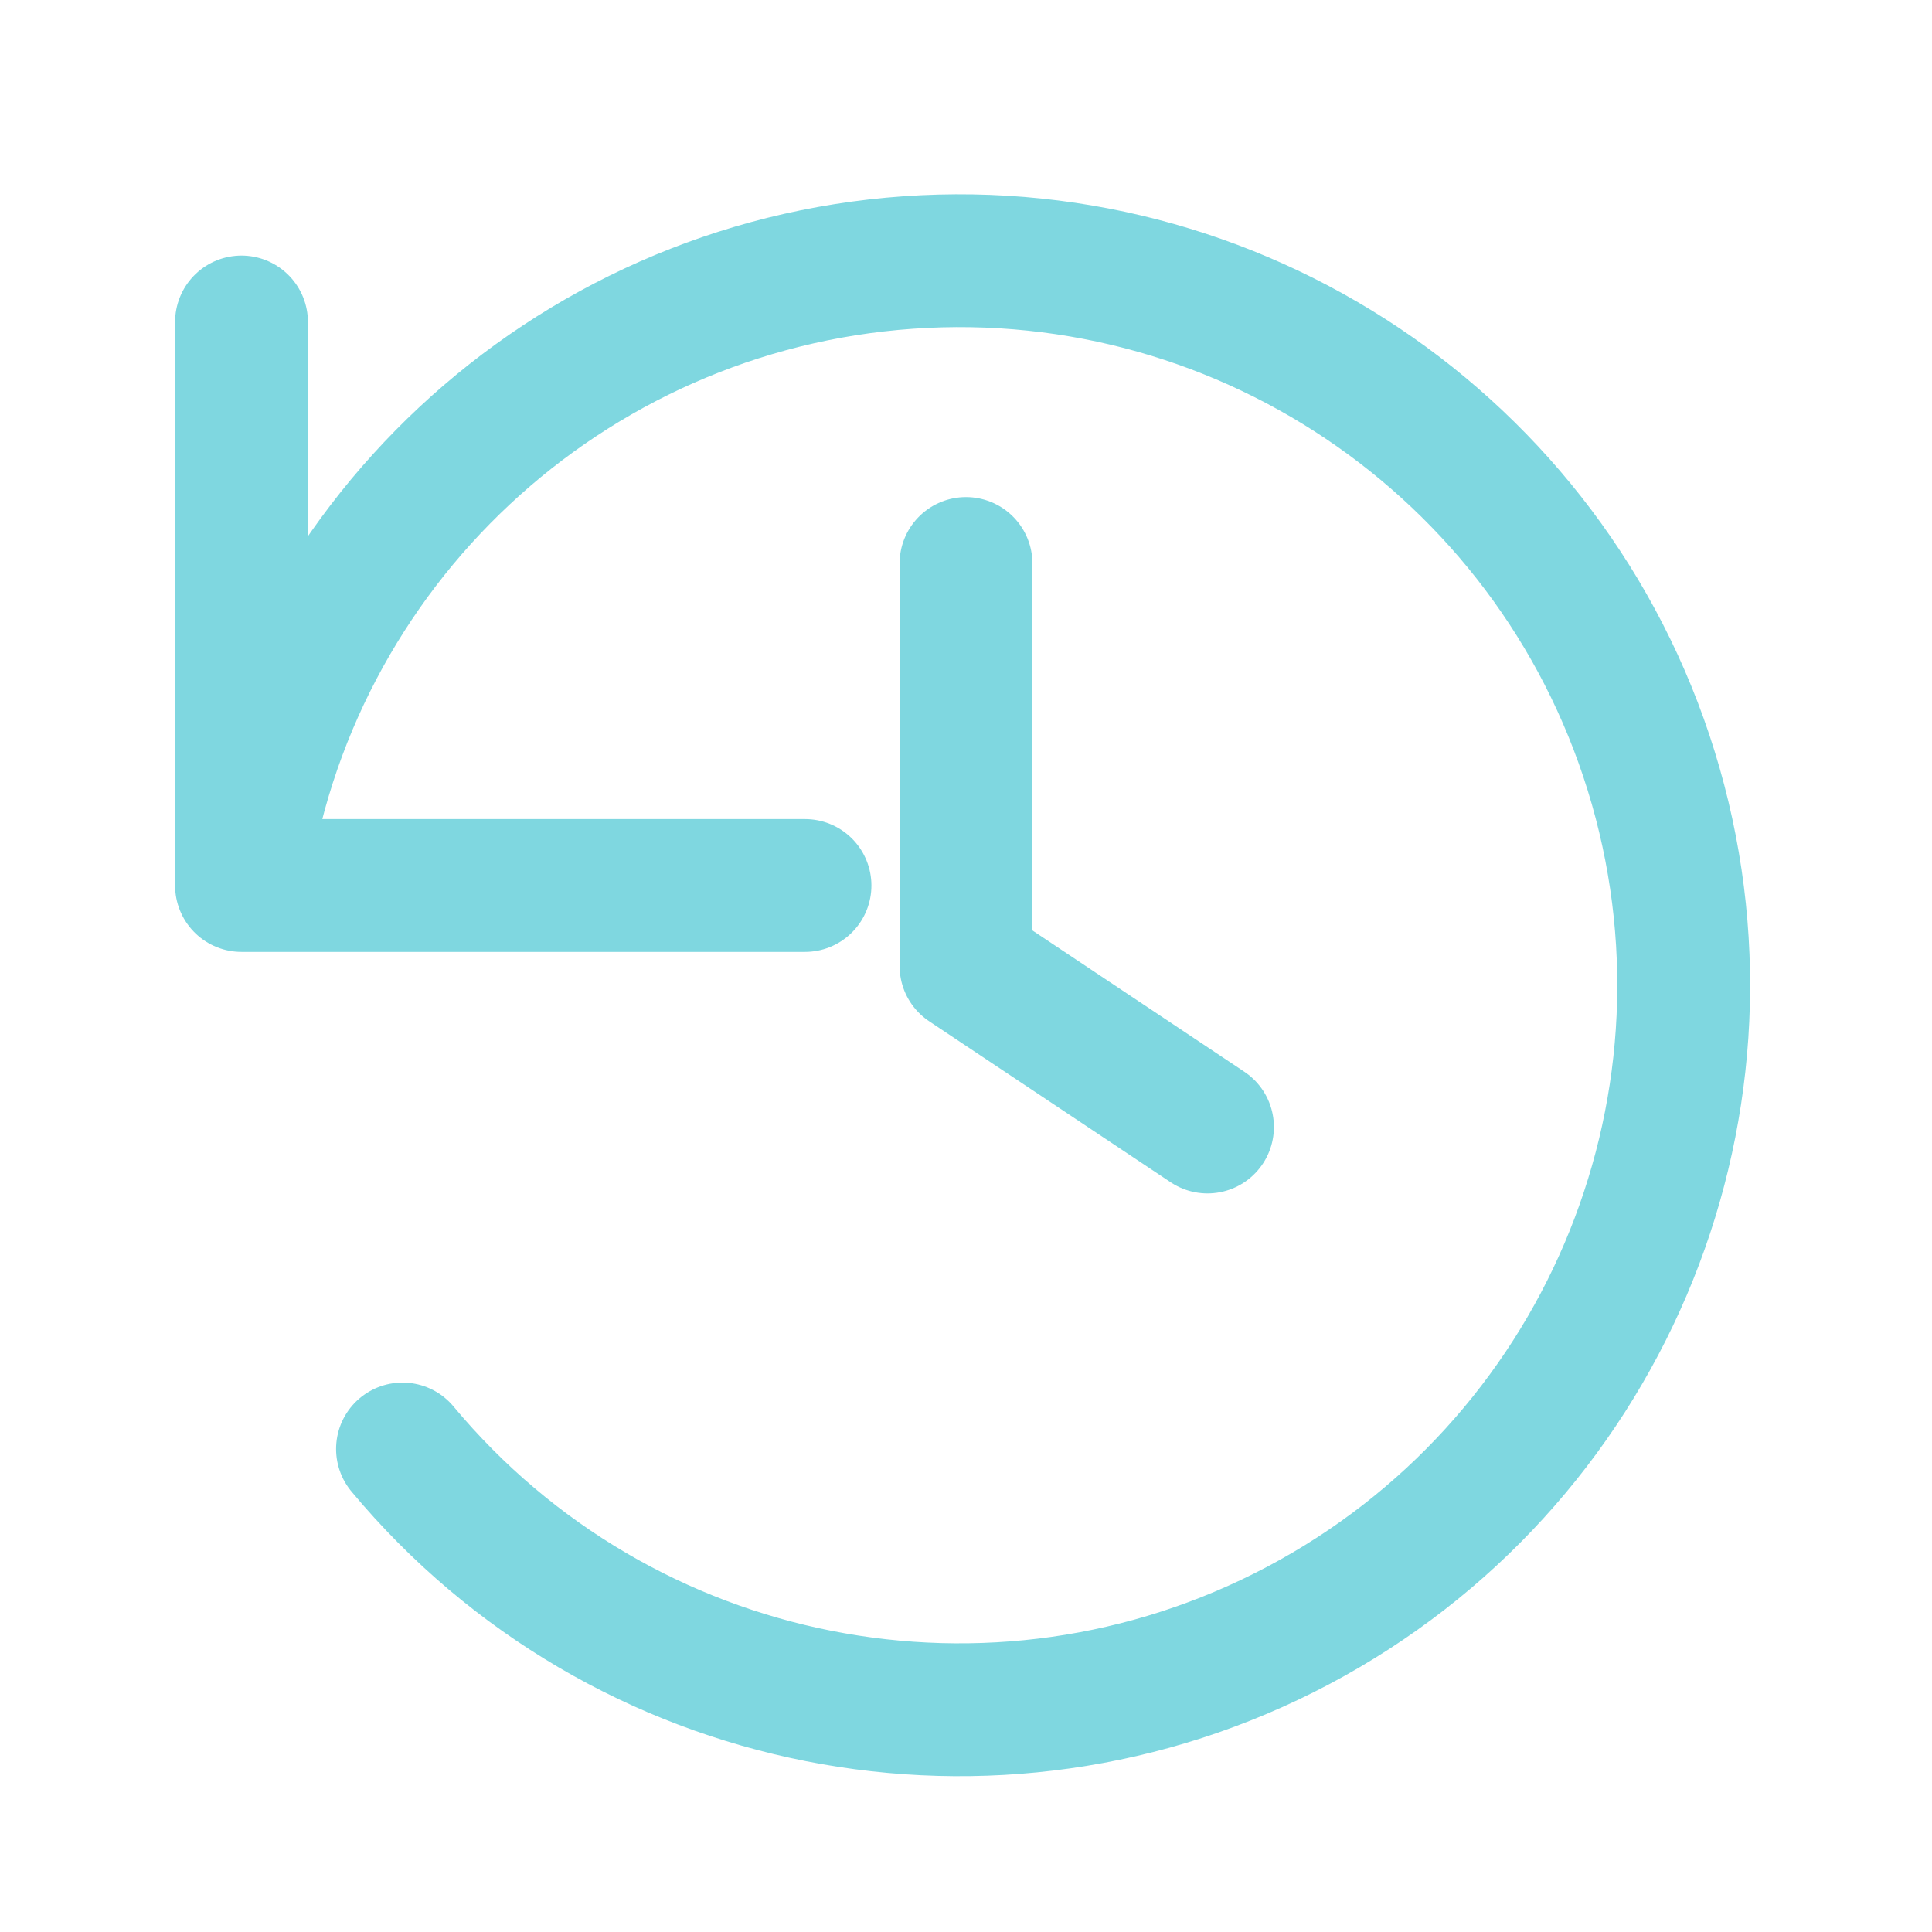
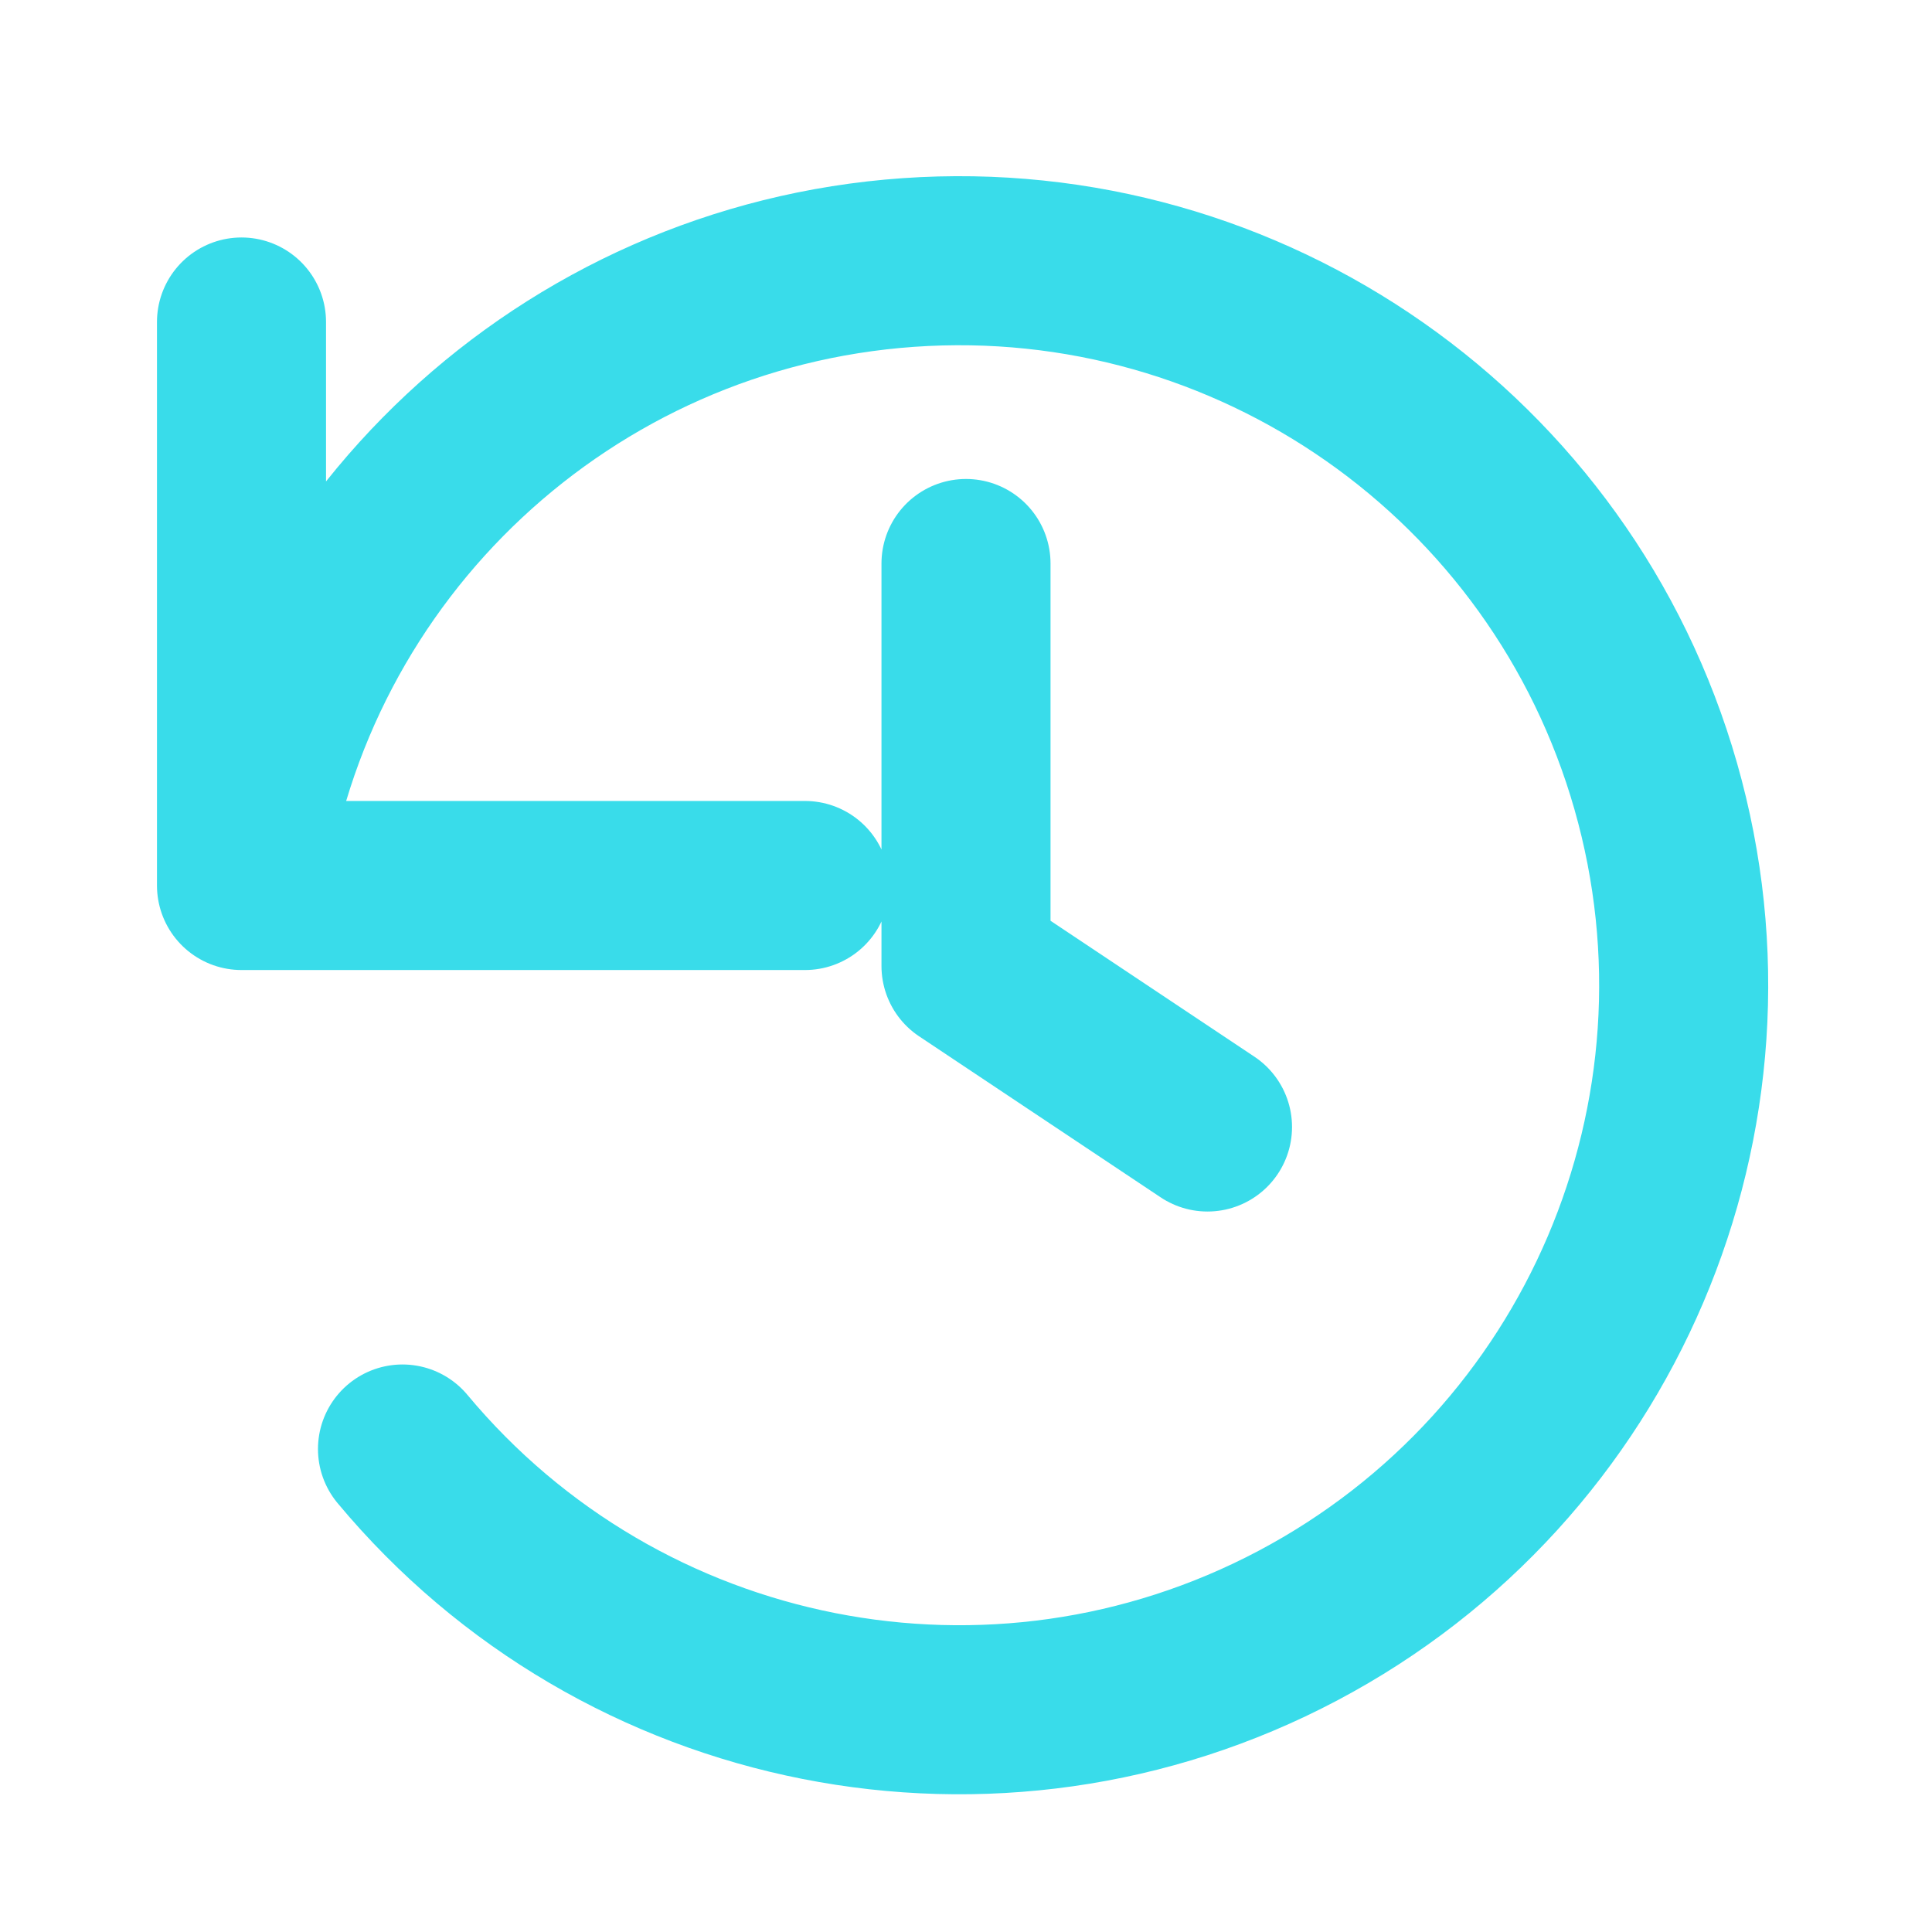
- <svg xmlns="http://www.w3.org/2000/svg" width="24" height="24" viewBox="0 0 24 24" fill="none" stroke="#7fd7e0" stroke-width="1.65" stroke-linecap="round" stroke-linejoin="round">
+ <svg xmlns="http://www.w3.org/2000/svg" width="24" height="24" viewBox="0 0 24 24" fill="none" stroke="#39dcea" stroke-width="2.1" stroke-linecap="round" stroke-linejoin="round">
  <path d="M3 11a9 9 0 1 1 2 7M3 4v7h7M12 7v5l3 2" />
</svg>
